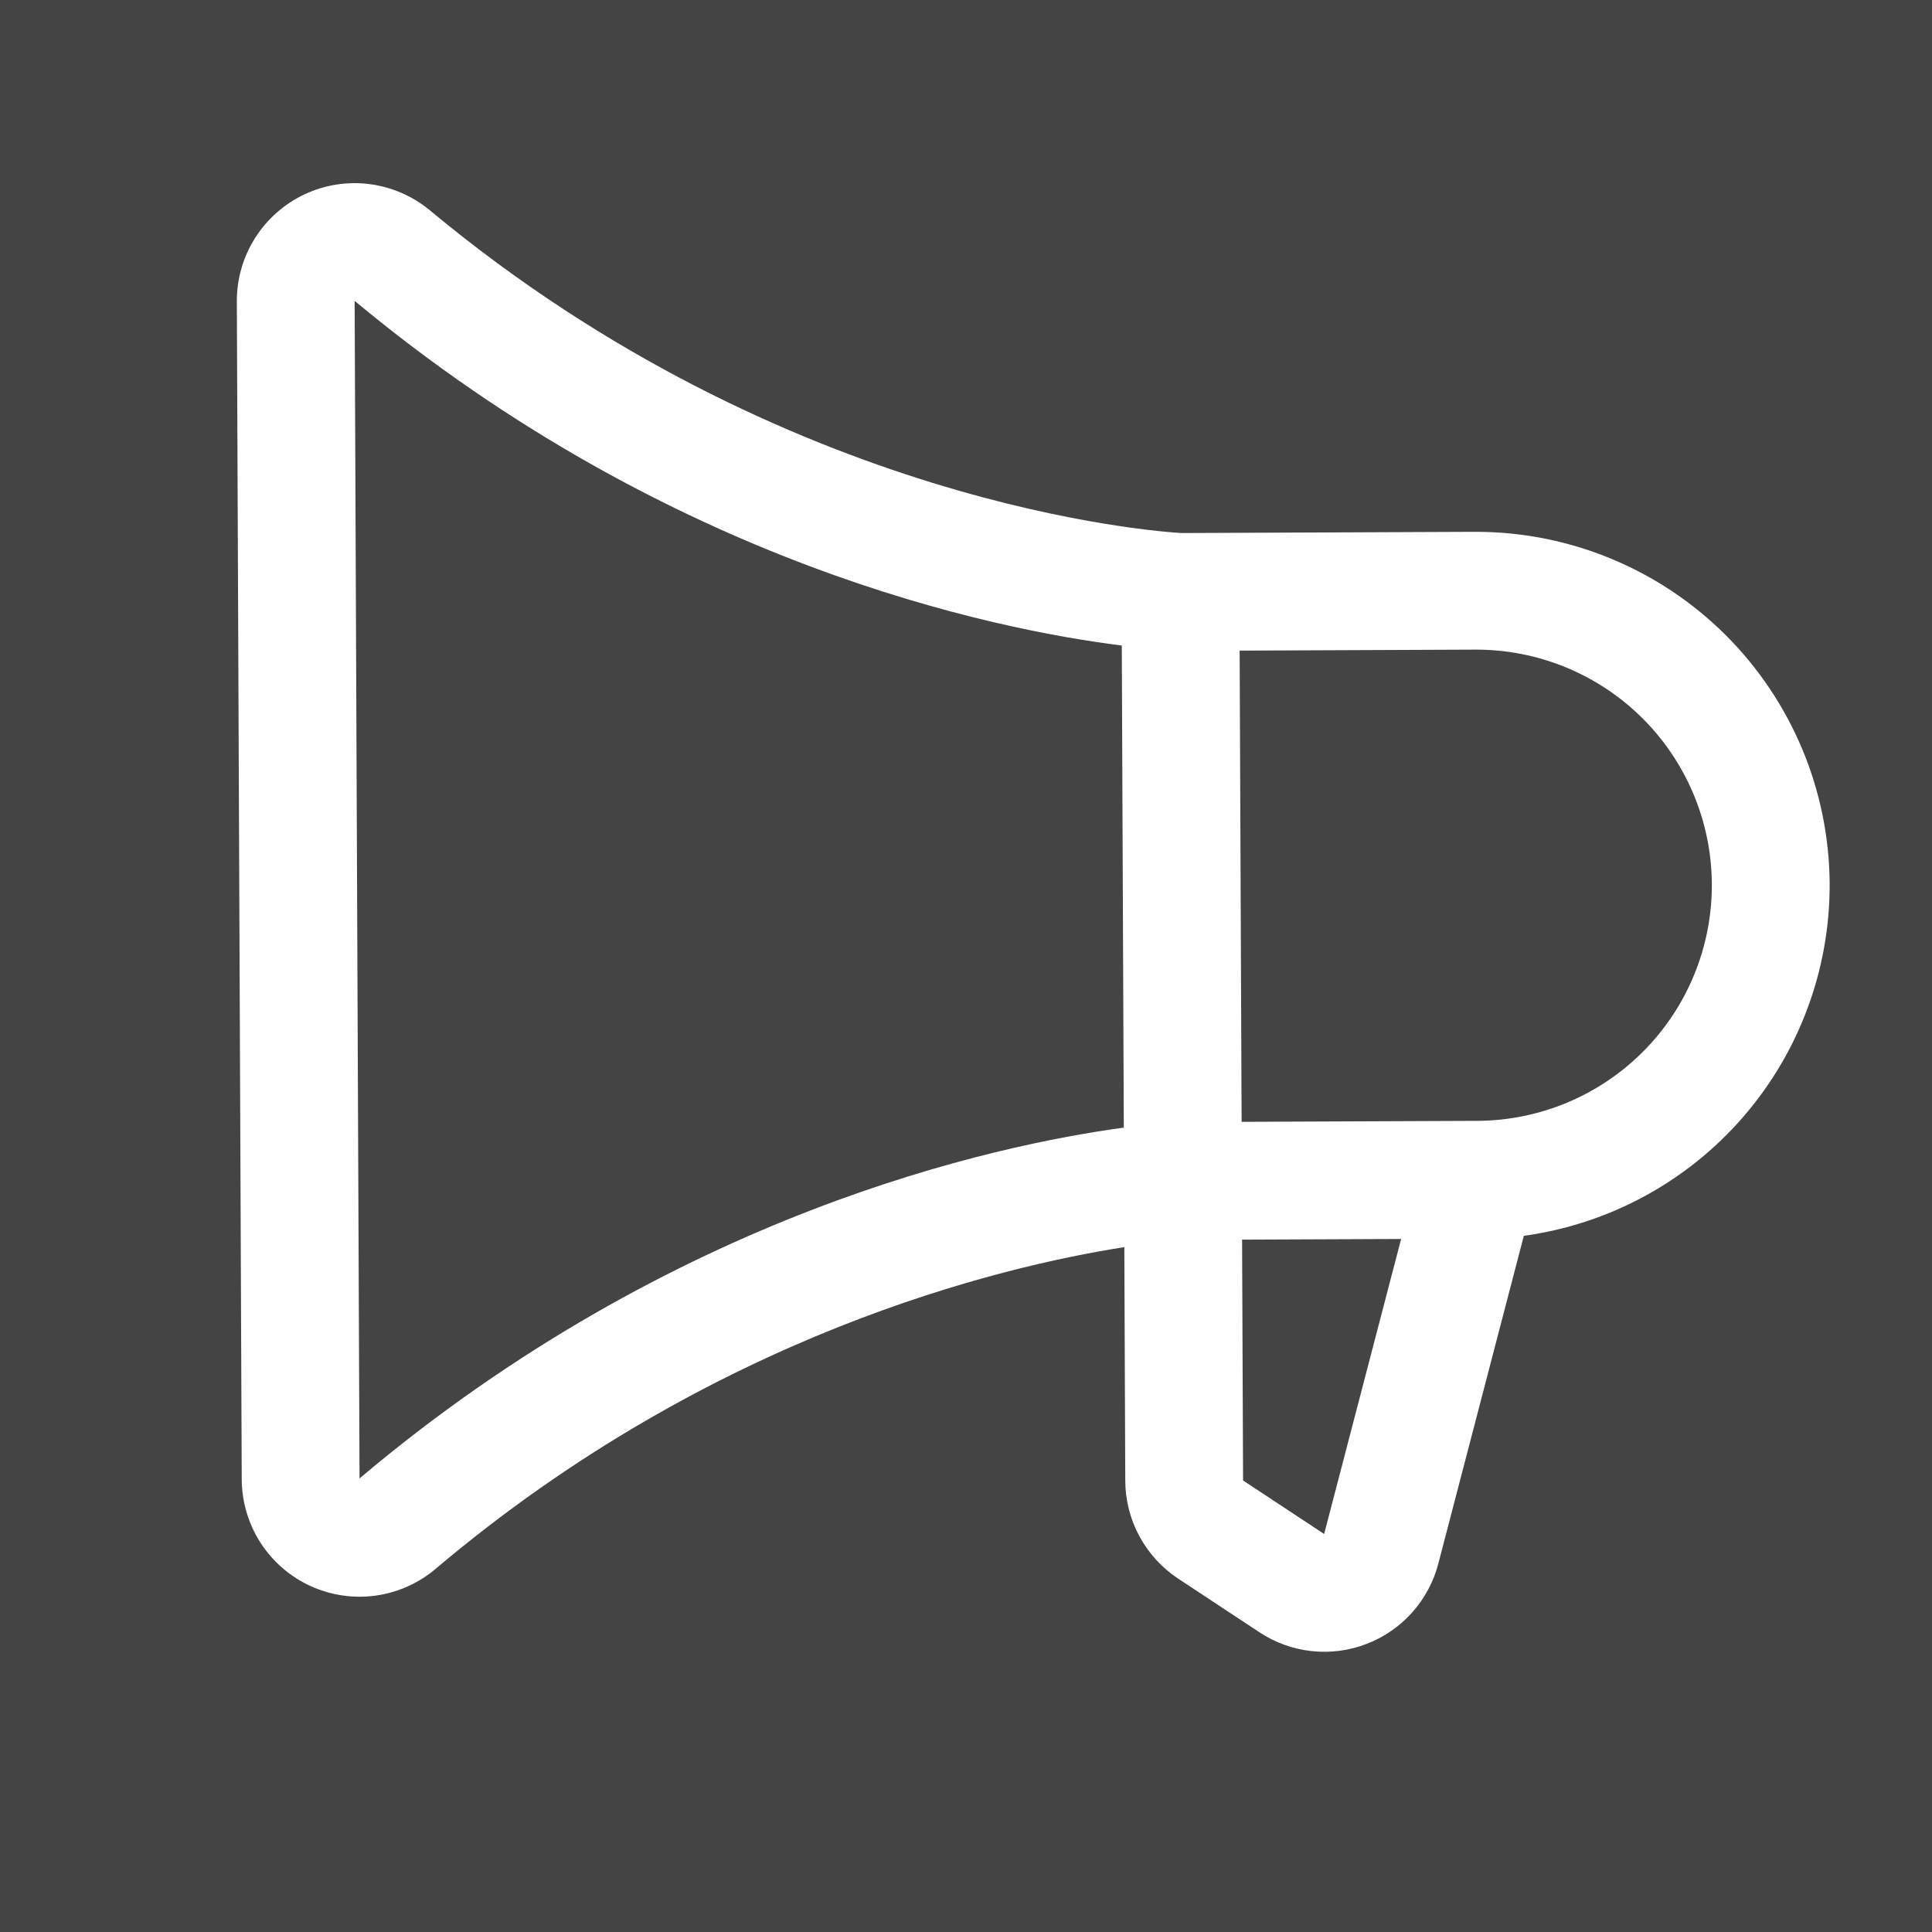
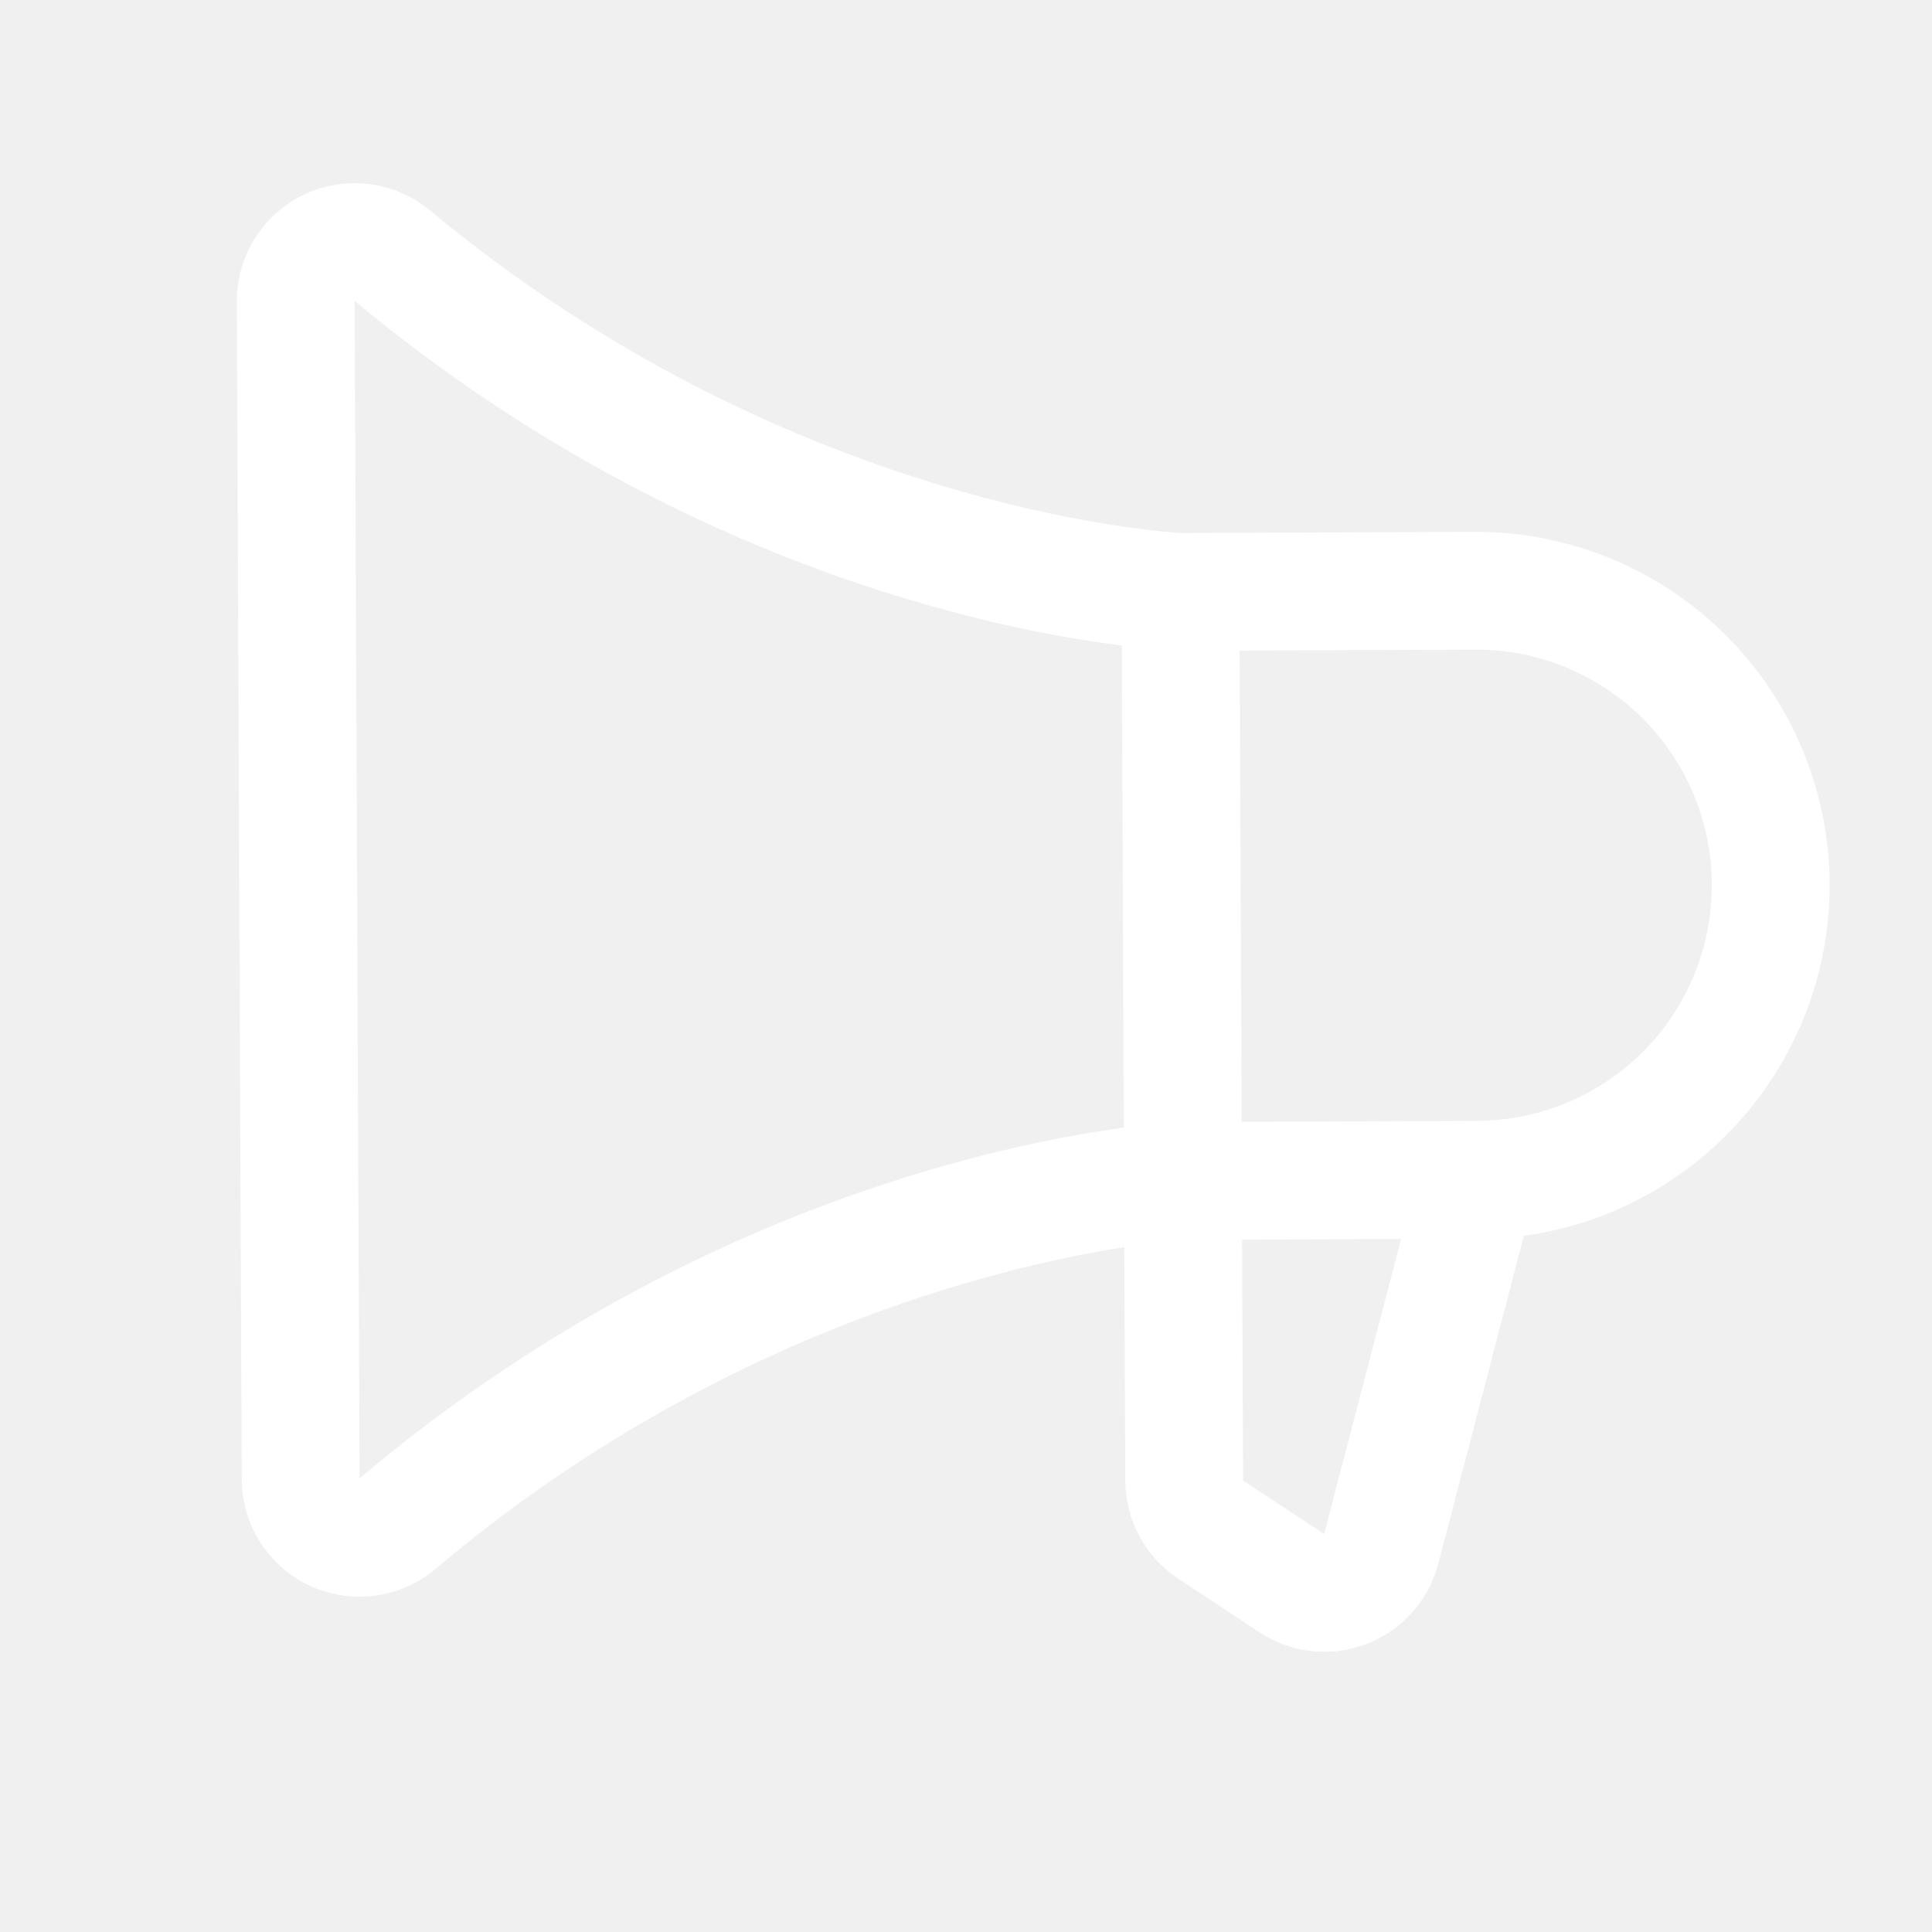
<svg xmlns="http://www.w3.org/2000/svg" width="41" height="41" viewBox="0 0 41 41" fill="none">
-   <g id="components">
-     <path d="M-59.083 -70.557C-59.083 -71.662 -58.188 -72.557 -57.083 -72.557H1703.92C1705.02 -72.557 1705.92 -71.662 1705.92 -70.557V1879.44C1705.92 1880.55 1705.02 1881.44 1703.92 1881.44H-57.083C-58.188 1881.44 -59.083 1880.55 -59.083 1879.44V-70.557Z" fill="#444444" />
-     <path d="M-57.083 -72.557V-71.557H1703.92V-72.557V-73.557H-57.083V-72.557ZM1705.92 -70.557H1704.92V1879.44H1705.92H1706.92V-70.557H1705.92ZM1703.92 1881.44V1880.44H-57.083V1881.44V1882.44H1703.92V1881.44ZM-59.083 1879.44H-58.083V-70.557H-59.083H-60.083V1879.44H-59.083ZM-57.083 1881.44V1880.44C-57.635 1880.44 -58.083 1879.99 -58.083 1879.44H-59.083H-60.083C-60.083 1881.1 -58.74 1882.44 -57.083 1882.44V1881.44ZM1705.92 1879.44H1704.92C1704.92 1879.99 1704.47 1880.44 1703.92 1880.44V1881.44V1882.44C1705.57 1882.44 1706.92 1881.1 1706.92 1879.44H1705.92ZM1703.92 -72.557V-71.557C1704.47 -71.557 1704.92 -71.11 1704.92 -70.557H1705.92H1706.92C1706.92 -72.214 1705.57 -73.557 1703.92 -73.557V-72.557ZM-57.083 -72.557V-73.557C-58.74 -73.557 -60.083 -72.214 -60.083 -70.557H-59.083H-58.083C-58.083 -71.11 -57.635 -71.557 -57.083 -71.557V-72.557Z" fill="white" fill-opacity="0.1" />
-     <g id="product">
-       <rect x="-23.581" y="-19.236" width="197" height="79" rx="11.5" transform="rotate(-0.238389 -23.5809 -19.2356)" stroke="#444444" />
-       <g id="Megaphone">
-         <path id="Vector" d="M38.828 18.755C38.817 16.767 38.019 14.864 36.607 13.463C35.195 12.063 33.285 11.28 31.297 11.286L25.078 11.312C24.623 11.287 16.697 10.763 9.126 4.466C8.76 4.162 8.315 3.968 7.843 3.907C7.371 3.847 6.892 3.922 6.461 4.125C6.031 4.328 5.667 4.649 5.413 5.051C5.159 5.453 5.024 5.92 5.026 6.396L5.13 31.395C5.132 31.871 5.27 32.337 5.527 32.737C5.785 33.137 6.151 33.456 6.583 33.655C7.016 33.854 7.496 33.926 7.967 33.862C8.439 33.797 8.883 33.6 9.246 33.292C15.127 28.318 21.25 26.874 23.86 26.466L23.88 31.422C23.881 31.834 23.984 32.239 24.18 32.602C24.376 32.964 24.658 33.273 25.001 33.5L26.725 34.638C27.058 34.859 27.439 34.996 27.836 35.039C28.233 35.082 28.635 35.029 29.007 34.884C29.38 34.74 29.712 34.509 29.977 34.209C30.241 33.91 30.43 33.552 30.528 33.165L32.338 26.226C34.142 25.978 35.794 25.084 36.987 23.71C38.181 22.336 38.835 20.575 38.828 18.755ZM7.63 31.374L7.526 6.385C14.238 11.968 21.091 13.36 23.806 13.699L23.849 23.93C21.14 24.297 14.3 25.743 7.63 31.374ZM28.104 32.539L28.104 32.556L26.38 31.418L26.359 26.307L29.734 26.293L28.104 32.539ZM31.349 23.786L26.349 23.807L26.307 13.807L31.307 13.786C32.633 13.781 33.907 14.302 34.849 15.236C35.79 16.17 36.322 17.439 36.328 18.765C36.333 20.091 35.812 21.366 34.878 22.307C33.944 23.249 32.675 23.781 31.349 23.786Z" fill="white" />
-       </g>
-     </g>
-   </g>
+   <path d="M38.828 18.755C38.817 16.767 38.019 14.864 36.607 13.463C35.195 12.063 33.285 11.28 31.297 11.286L25.078 11.312C24.623 11.287 16.697 10.763 9.126 4.466C8.76 4.162 8.315 3.968 7.843 3.907C7.371 3.847 6.892 3.922 6.461 4.125C6.031 4.328 5.667 4.649 5.413 5.051C5.159 5.453 5.024 5.92 5.026 6.396L5.13 31.395C5.132 31.871 5.27 32.337 5.527 32.737C5.785 33.137 6.151 33.456 6.583 33.655C7.016 33.854 7.496 33.926 7.967 33.862C8.439 33.797 8.883 33.6 9.246 33.292C15.127 28.318 21.25 26.874 23.86 26.466L23.88 31.422C23.881 31.834 23.984 32.239 24.18 32.602C24.376 32.964 24.658 33.273 25.001 33.5L26.725 34.638C27.058 34.859 27.439 34.996 27.836 35.039C28.233 35.082 28.635 35.029 29.007 34.884C29.38 34.74 29.712 34.509 29.977 34.209C30.241 33.91 30.43 33.552 30.528 33.165L32.338 26.226C34.142 25.978 35.794 25.084 36.987 23.71C38.181 22.336 38.835 20.575 38.828 18.755ZM7.63 31.374L7.526 6.385C14.238 11.968 21.091 13.36 23.806 13.699L23.849 23.93C21.14 24.297 14.3 25.743 7.63 31.374ZM28.104 32.539L28.104 32.556L26.38 31.418L26.359 26.307L29.734 26.293L28.104 32.539ZM31.349 23.786L26.349 23.807L26.307 13.807L31.307 13.786C32.633 13.781 33.907 14.302 34.849 15.236C35.79 16.17 36.322 17.439 36.328 18.765C36.333 20.091 35.812 21.366 34.878 22.307C33.944 23.249 32.675 23.781 31.349 23.786Z" fill="white" />
</svg>
